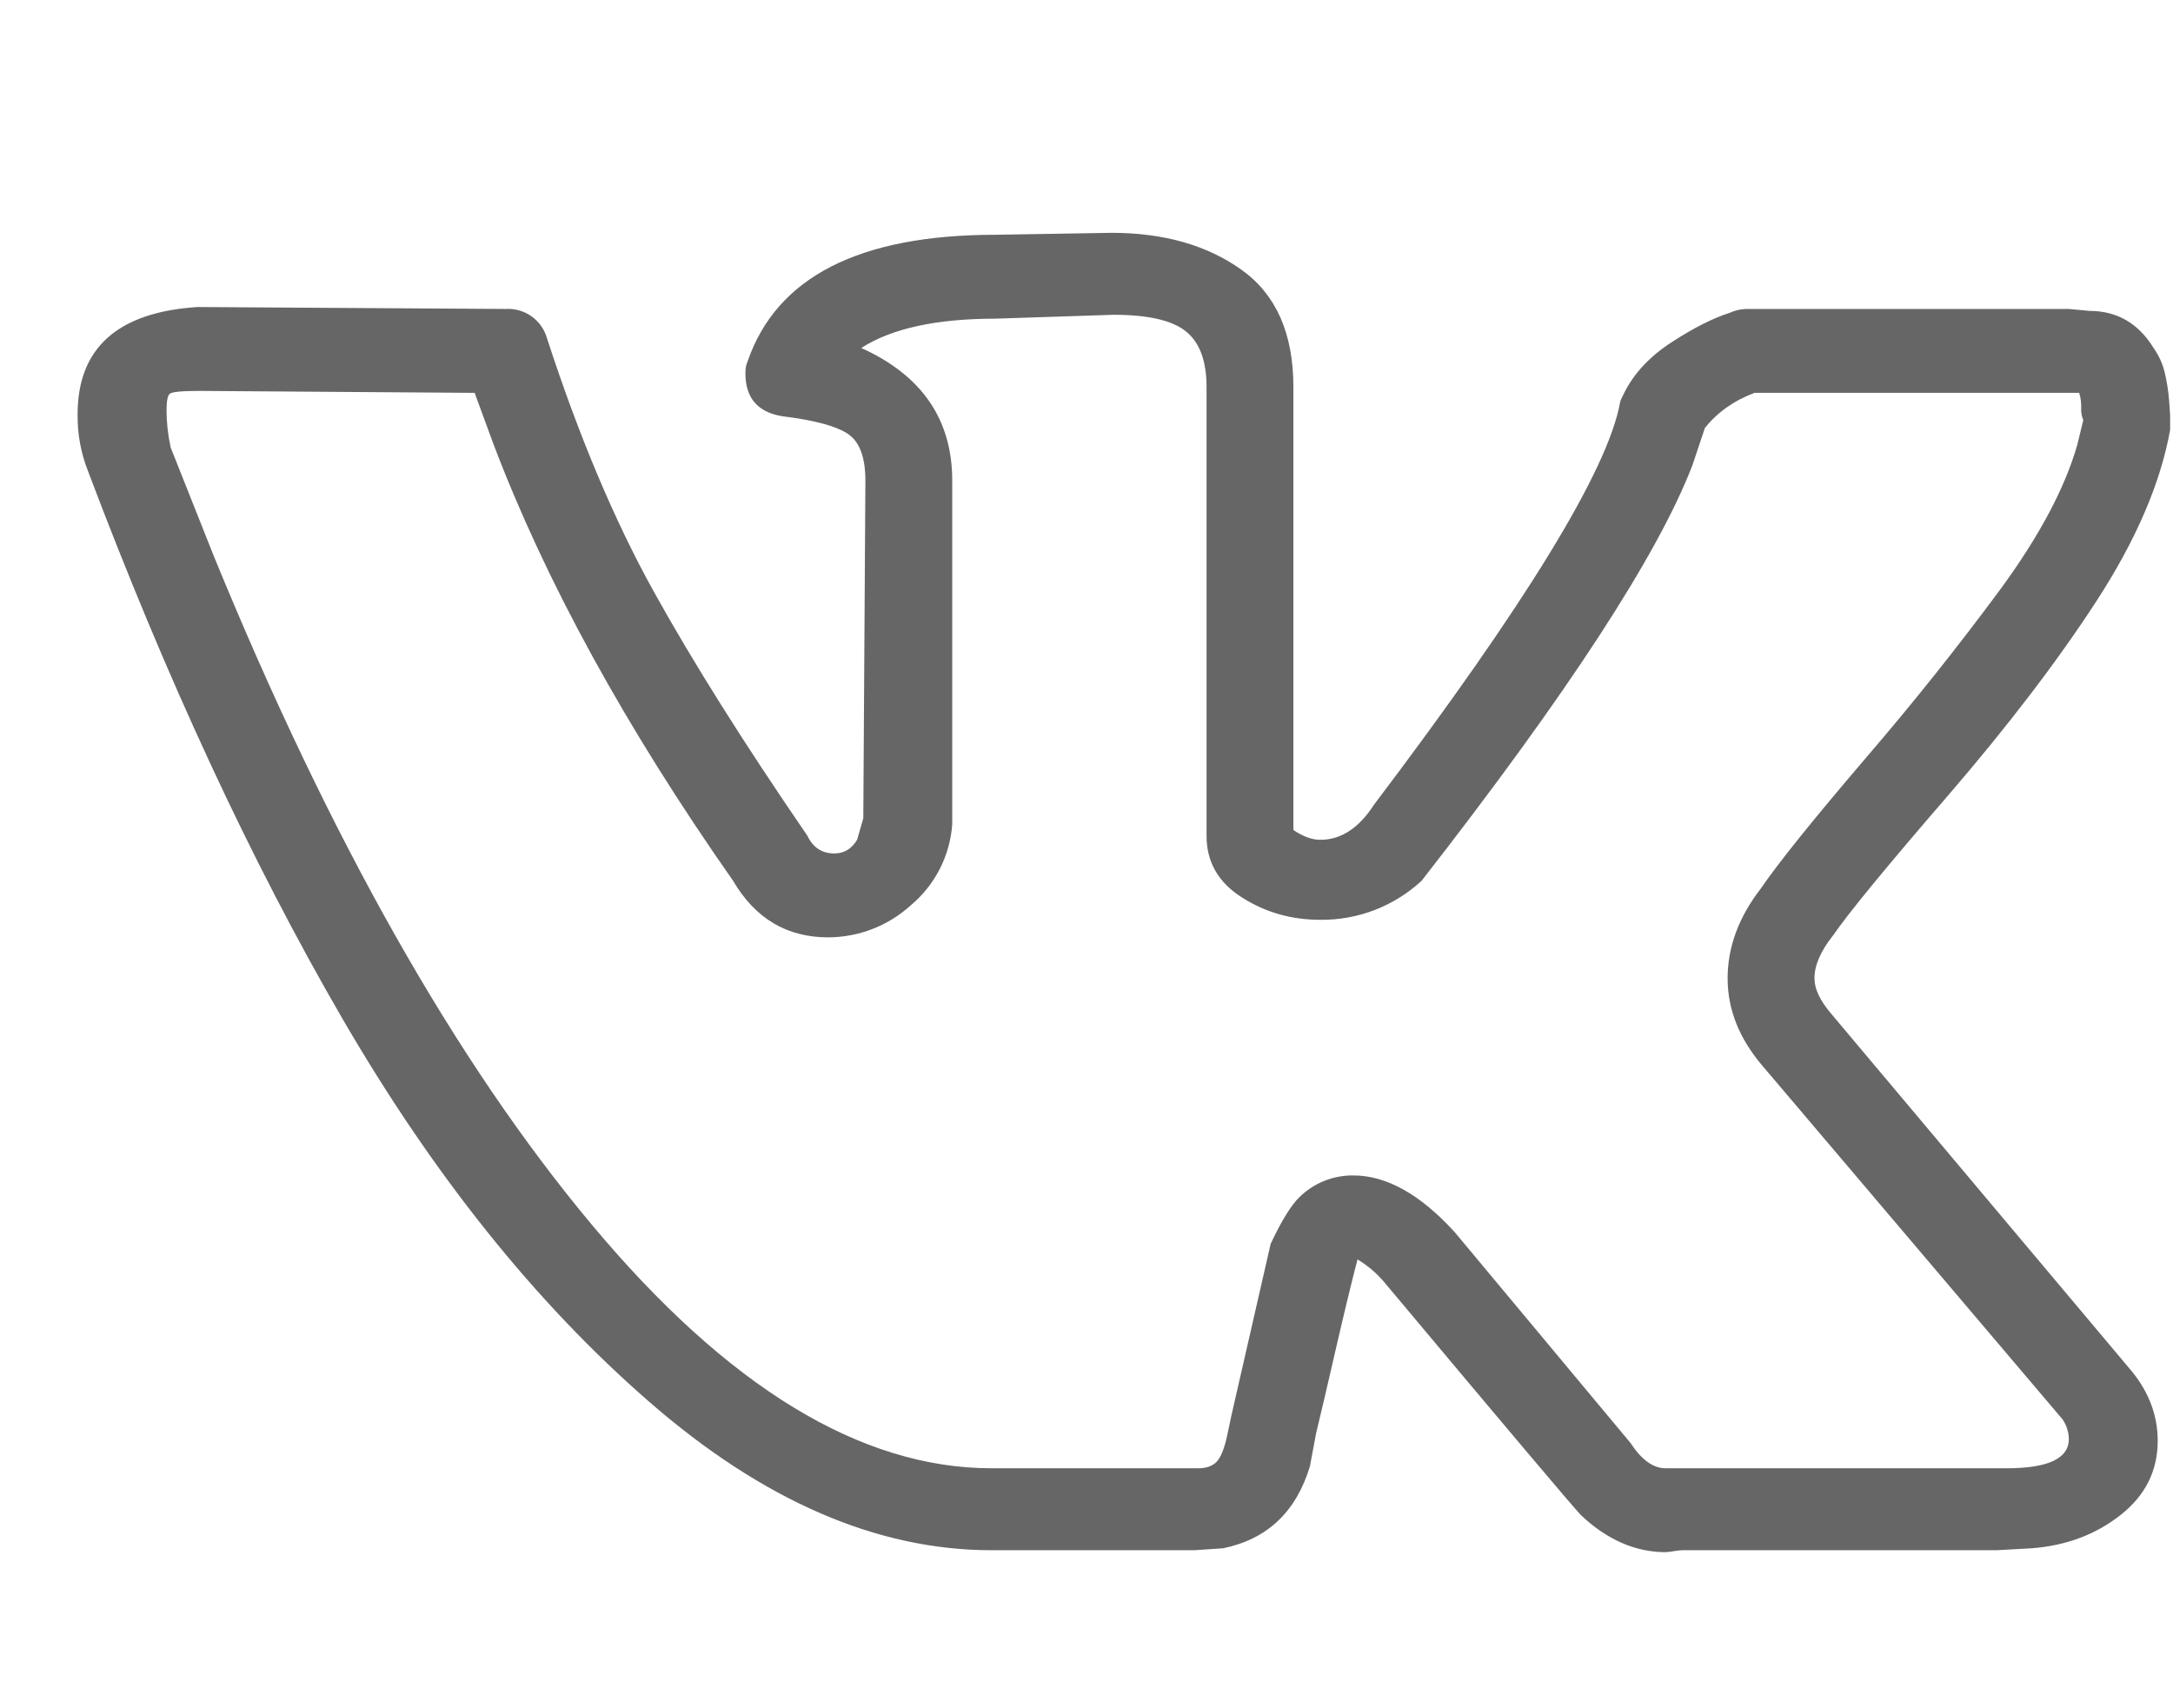
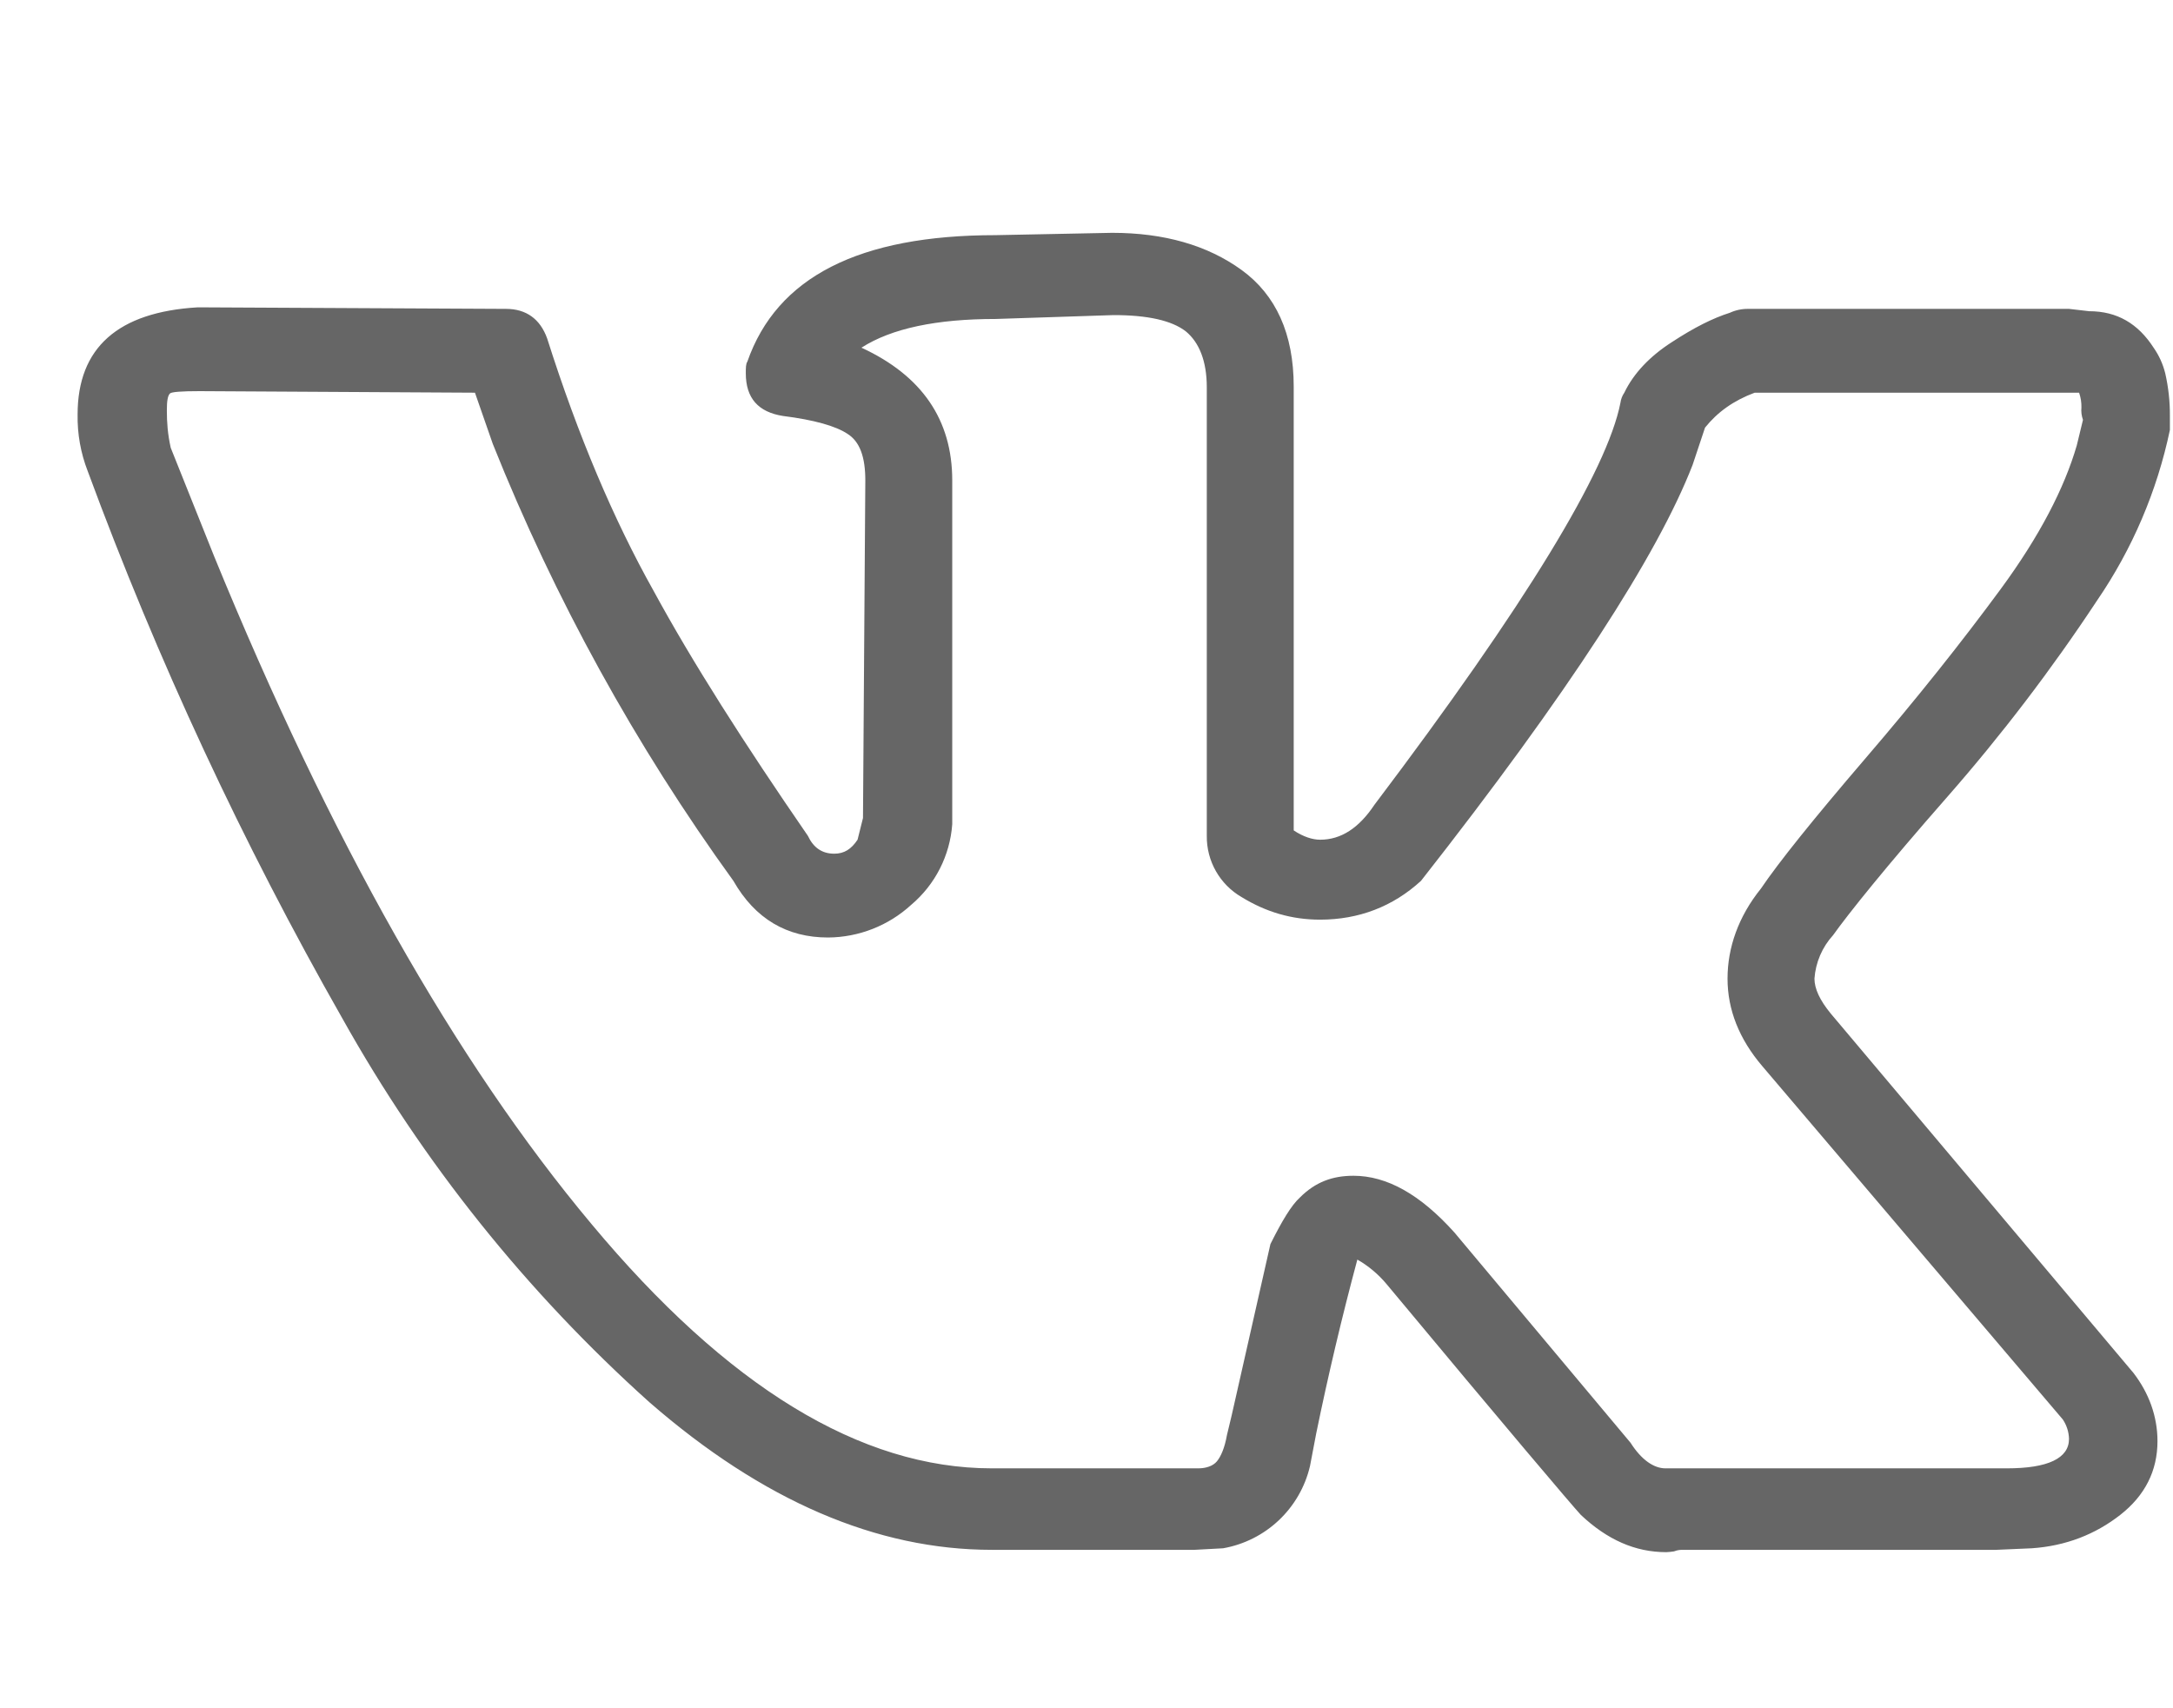
- <svg xmlns="http://www.w3.org/2000/svg" width="28" height="22" fill="none">
-   <path d="M1 5.339c0-.855.515-1.316 1.545-1.383l3.97.025a.52.52 0 0 1 .533.377c.409 1.257.866 2.343 1.372 3.257.506.913 1.168 1.965 1.985 3.156.071.15.187.226.346.226.125 0 .223-.059.293-.176l.08-.277.027-4.35c0-.302-.075-.503-.226-.604-.151-.1-.431-.176-.84-.226-.32-.05-.48-.235-.48-.553 0-.067.01-.118.027-.151.373-1.09 1.44-1.635 3.198-1.635L14.322 3c.675 0 1.234.16 1.678.478.444.318.666.821.666 1.509v5.708c.125.084.24.126.347.126.266 0 .497-.15.692-.453 1.954-2.582 3.011-4.308 3.17-5.18 0-.017.019-.059.054-.126.125-.251.329-.47.613-.654.284-.184.533-.31.746-.377a.554.554 0 0 1 .24-.05h4.13l.266.025c.355 0 .63.16.826.478.07.1.12.21.146.327.027.117.045.234.054.352.009.117.013.184.013.2v.177c-.124.687-.44 1.42-.946 2.2-.506.78-1.15 1.622-1.931 2.528-.782.905-1.27 1.5-1.466 1.785-.16.201-.24.386-.24.553 0 .135.071.286.213.453l3.89 4.627c.213.269.32.562.32.88 0 .386-.16.705-.48.956-.32.252-.701.394-1.145.428l-.453.025h-4.05a.855.855 0 0 0-.106.012.862.862 0 0 1-.107.013c-.39 0-.755-.16-1.092-.478-.125-.134-.96-1.123-2.505-2.967a1.387 1.387 0 0 0-.373-.327c-.07.268-.164.654-.28 1.157-.115.503-.2.863-.253 1.081l-.08.427c-.177.587-.55.94-1.119 1.057l-.373.025h-2.61c-1.475 0-2.945-.637-4.41-1.911-1.466-1.275-2.784-2.922-3.957-4.942-1.172-2.02-2.264-4.372-3.277-7.054A1.916 1.916 0 0 1 1 5.338Zm16.013 6.513c-.373 0-.71-.096-1.013-.29-.302-.192-.453-.456-.453-.791V4.987c0-.336-.089-.575-.266-.717-.178-.143-.489-.214-.933-.214l-1.518.05c-.764 0-1.341.126-1.732.378.781.352 1.172.922 1.172 1.71v4.426a1.5 1.5 0 0 1-.533 1.044 1.59 1.59 0 0 1-1.066.414c-.532 0-.94-.243-1.225-.729C8.06 9.371 7.03 7.493 6.356 5.716l-.24-.654-3.544-.025c-.231 0-.36.013-.386.038-.027.025-.04.096-.04.213 0 .151.017.31.053.478l.56 1.409c1.491 3.638 3.112 6.505 4.862 8.6 1.75 2.096 3.468 3.144 5.155 3.144h2.665c.106 0 .186-.03.24-.088.053-.06.097-.172.133-.34l.053-.251.506-2.213c.142-.302.267-.503.373-.604a.975.975 0 0 1 .693-.277c.426 0 .861.243 1.305.73l2.265 2.716c.142.218.293.327.453.327h4.396c.533 0 .8-.126.8-.378a.466.466 0 0 0-.08-.251l-3.864-4.552c-.302-.352-.453-.73-.453-1.131 0-.403.142-.788.427-1.157.23-.336.679-.893 1.345-1.673a37.63 37.63 0 0 0 1.745-2.187c.498-.68.826-1.296.986-1.849l.08-.327a.371.371 0 0 1-.027-.163.574.574 0 0 0-.026-.189h-4.183c-.267.1-.48.252-.64.453l-.16.478c-.444 1.156-1.607 2.942-3.49 5.356a1.892 1.892 0 0 1-1.305.503Z" fill="#666" />
+ <svg xmlns="http://www.w3.org/2000/svg" viewBox="0 0 28 22" fill="none">
+   <path d="M1 5.34c0-.86.52-1.32 1.55-1.38l3.97.02c.26 0 .44.13.53.38.4 1.26.86 2.34 1.37 3.25.5.92 1.17 1.97 1.99 3.16.07.15.18.23.34.23.13 0 .22-.06.3-.18l.07-.28.03-4.35c0-.3-.07-.5-.23-.6-.15-.1-.43-.18-.83-.23-.32-.05-.48-.23-.48-.55 0-.07 0-.12.02-.15.38-1.09 1.44-1.63 3.2-1.63l1.5-.03c.67 0 1.23.16 1.67.48.44.32.67.82.67 1.5v5.72c.12.08.24.12.34.12.27 0 .5-.15.7-.45 1.95-2.58 3-4.31 3.17-5.18a.3.3 0 0 1 .05-.13c.12-.25.33-.47.61-.65.29-.19.53-.31.75-.38a.55.55 0 0 1 .24-.05h4.13l.26.03c.36 0 .63.16.83.47.07.1.12.21.15.33a2.4 2.4 0 0 1 .06.55v.18a6.11 6.11 0 0 1-.94 2.2 23.4 23.4 0 0 1-1.93 2.53c-.79.9-1.27 1.5-1.47 1.78a.93.93 0 0 0-.24.56c0 .13.07.28.21.45l3.9 4.63c.2.26.31.56.31.88 0 .38-.16.7-.48.95-.32.25-.7.4-1.14.43l-.46.02h-4.04c-.02 0-.06 0-.11.02a.86.86 0 0 1-.1.01c-.4 0-.76-.16-1.1-.48-.12-.13-.96-1.12-2.5-2.97a1.39 1.39 0 0 0-.38-.32 38.47 38.47 0 0 0-.53 2.24l-.08.42a1.4 1.4 0 0 1-1.12 1.06l-.37.02h-2.61c-1.48 0-2.95-.63-4.41-1.9a19.3 19.3 0 0 1-3.96-4.95 47.51 47.51 0 0 1-3.28-7.05 1.92 1.92 0 0 1-.13-.73Zm16.01 6.51c-.37 0-.7-.1-1.01-.29a.9.9 0 0 1-.45-.79v-5.78c0-.34-.1-.58-.27-.72-.18-.14-.49-.21-.93-.21l-1.52.05c-.76 0-1.34.12-1.73.37.78.36 1.17.93 1.17 1.71v4.43a1.5 1.5 0 0 1-.53 1.04 1.6 1.6 0 0 1-1.07.42c-.53 0-.94-.24-1.22-.73a26.16 26.16 0 0 1-3.1-5.63l-.23-.66-3.55-.02c-.23 0-.36.01-.38.03-.03.03-.04.1-.04.22 0 .15.01.3.05.48l.56 1.4c1.49 3.64 3.11 6.51 4.86 8.6 1.75 2.1 3.47 3.15 5.16 3.15h2.66c.1 0 .19-.03.24-.09.05-.06.1-.17.13-.34l.06-.25.5-2.21c.15-.3.27-.5.38-.6.2-.2.42-.28.69-.28.43 0 .86.24 1.3.73l2.27 2.71c.14.22.3.33.45.33h4.4c.53 0 .8-.13.8-.38a.47.47 0 0 0-.08-.25l-3.87-4.55c-.3-.35-.45-.73-.45-1.13 0-.4.14-.8.43-1.16.23-.34.68-.9 1.34-1.67.67-.78 1.25-1.51 1.75-2.19.5-.68.82-1.3.98-1.85l.08-.33a.37.37 0 0 1-.02-.16.54.54 0 0 0-.03-.19h-4.18c-.27.1-.48.25-.64.45l-.16.48c-.45 1.16-1.6 2.94-3.5 5.36-.36.33-.8.5-1.3.5Z" fill="#666" />
</svg>
